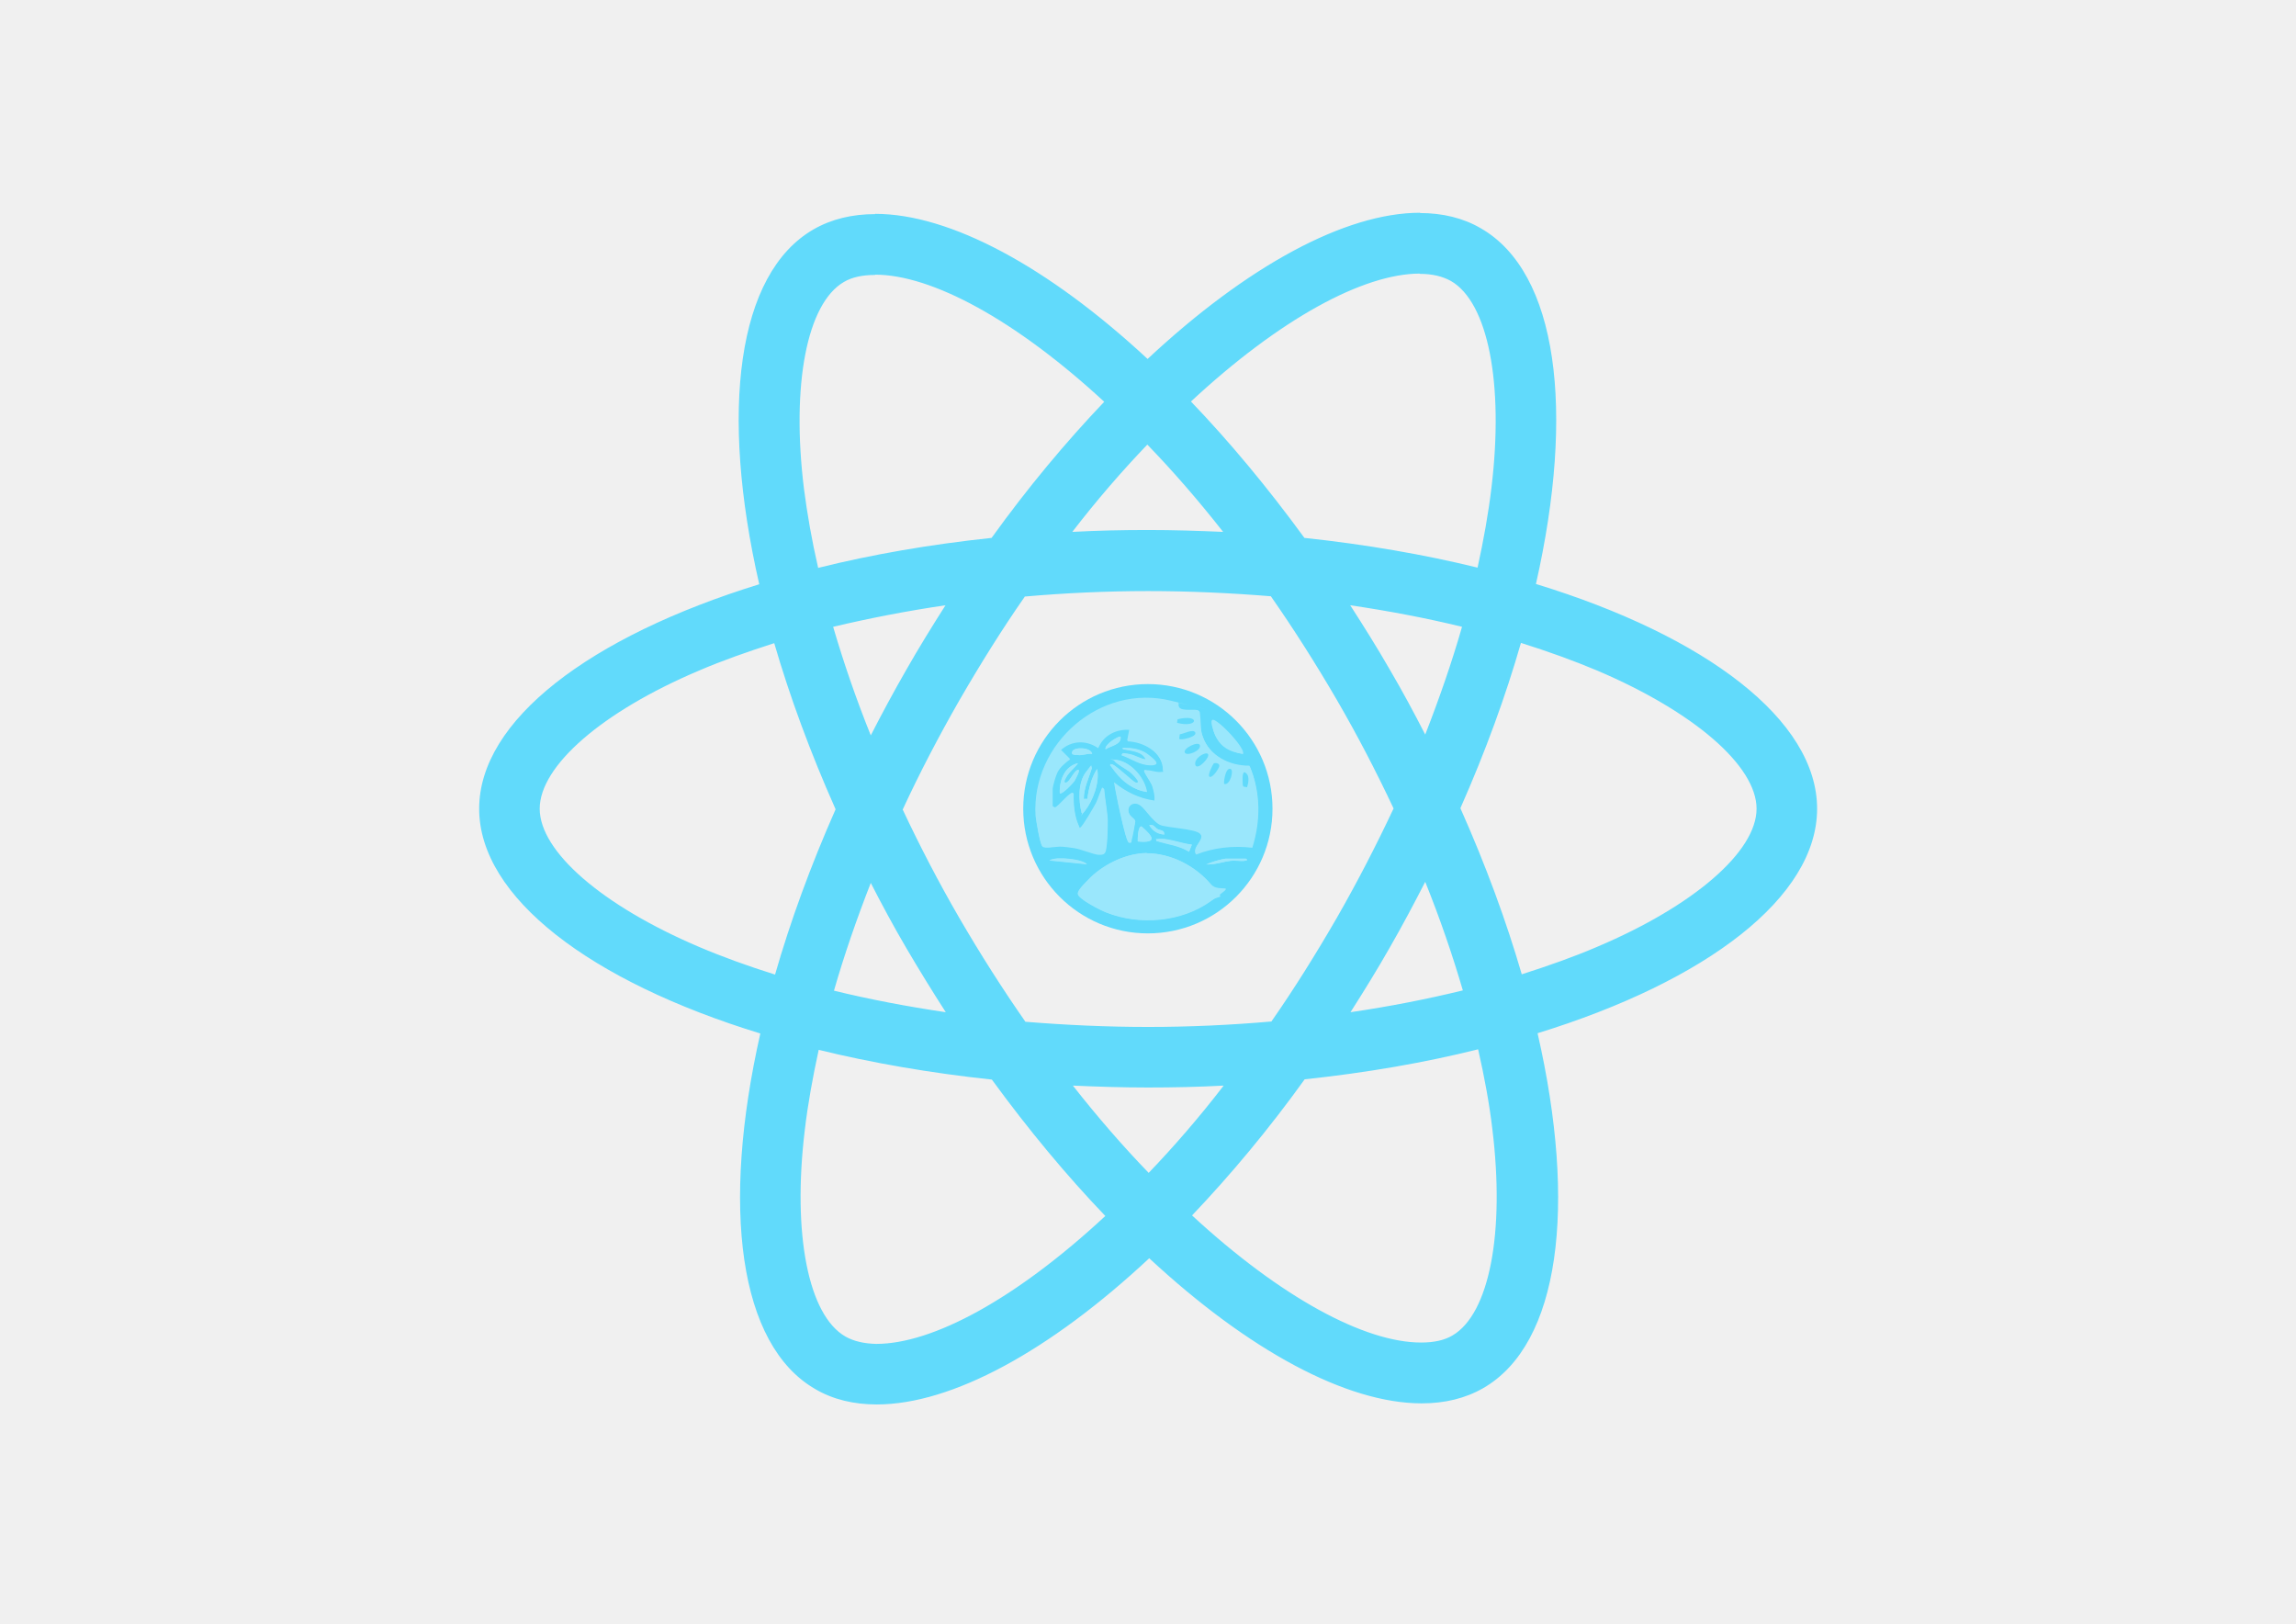
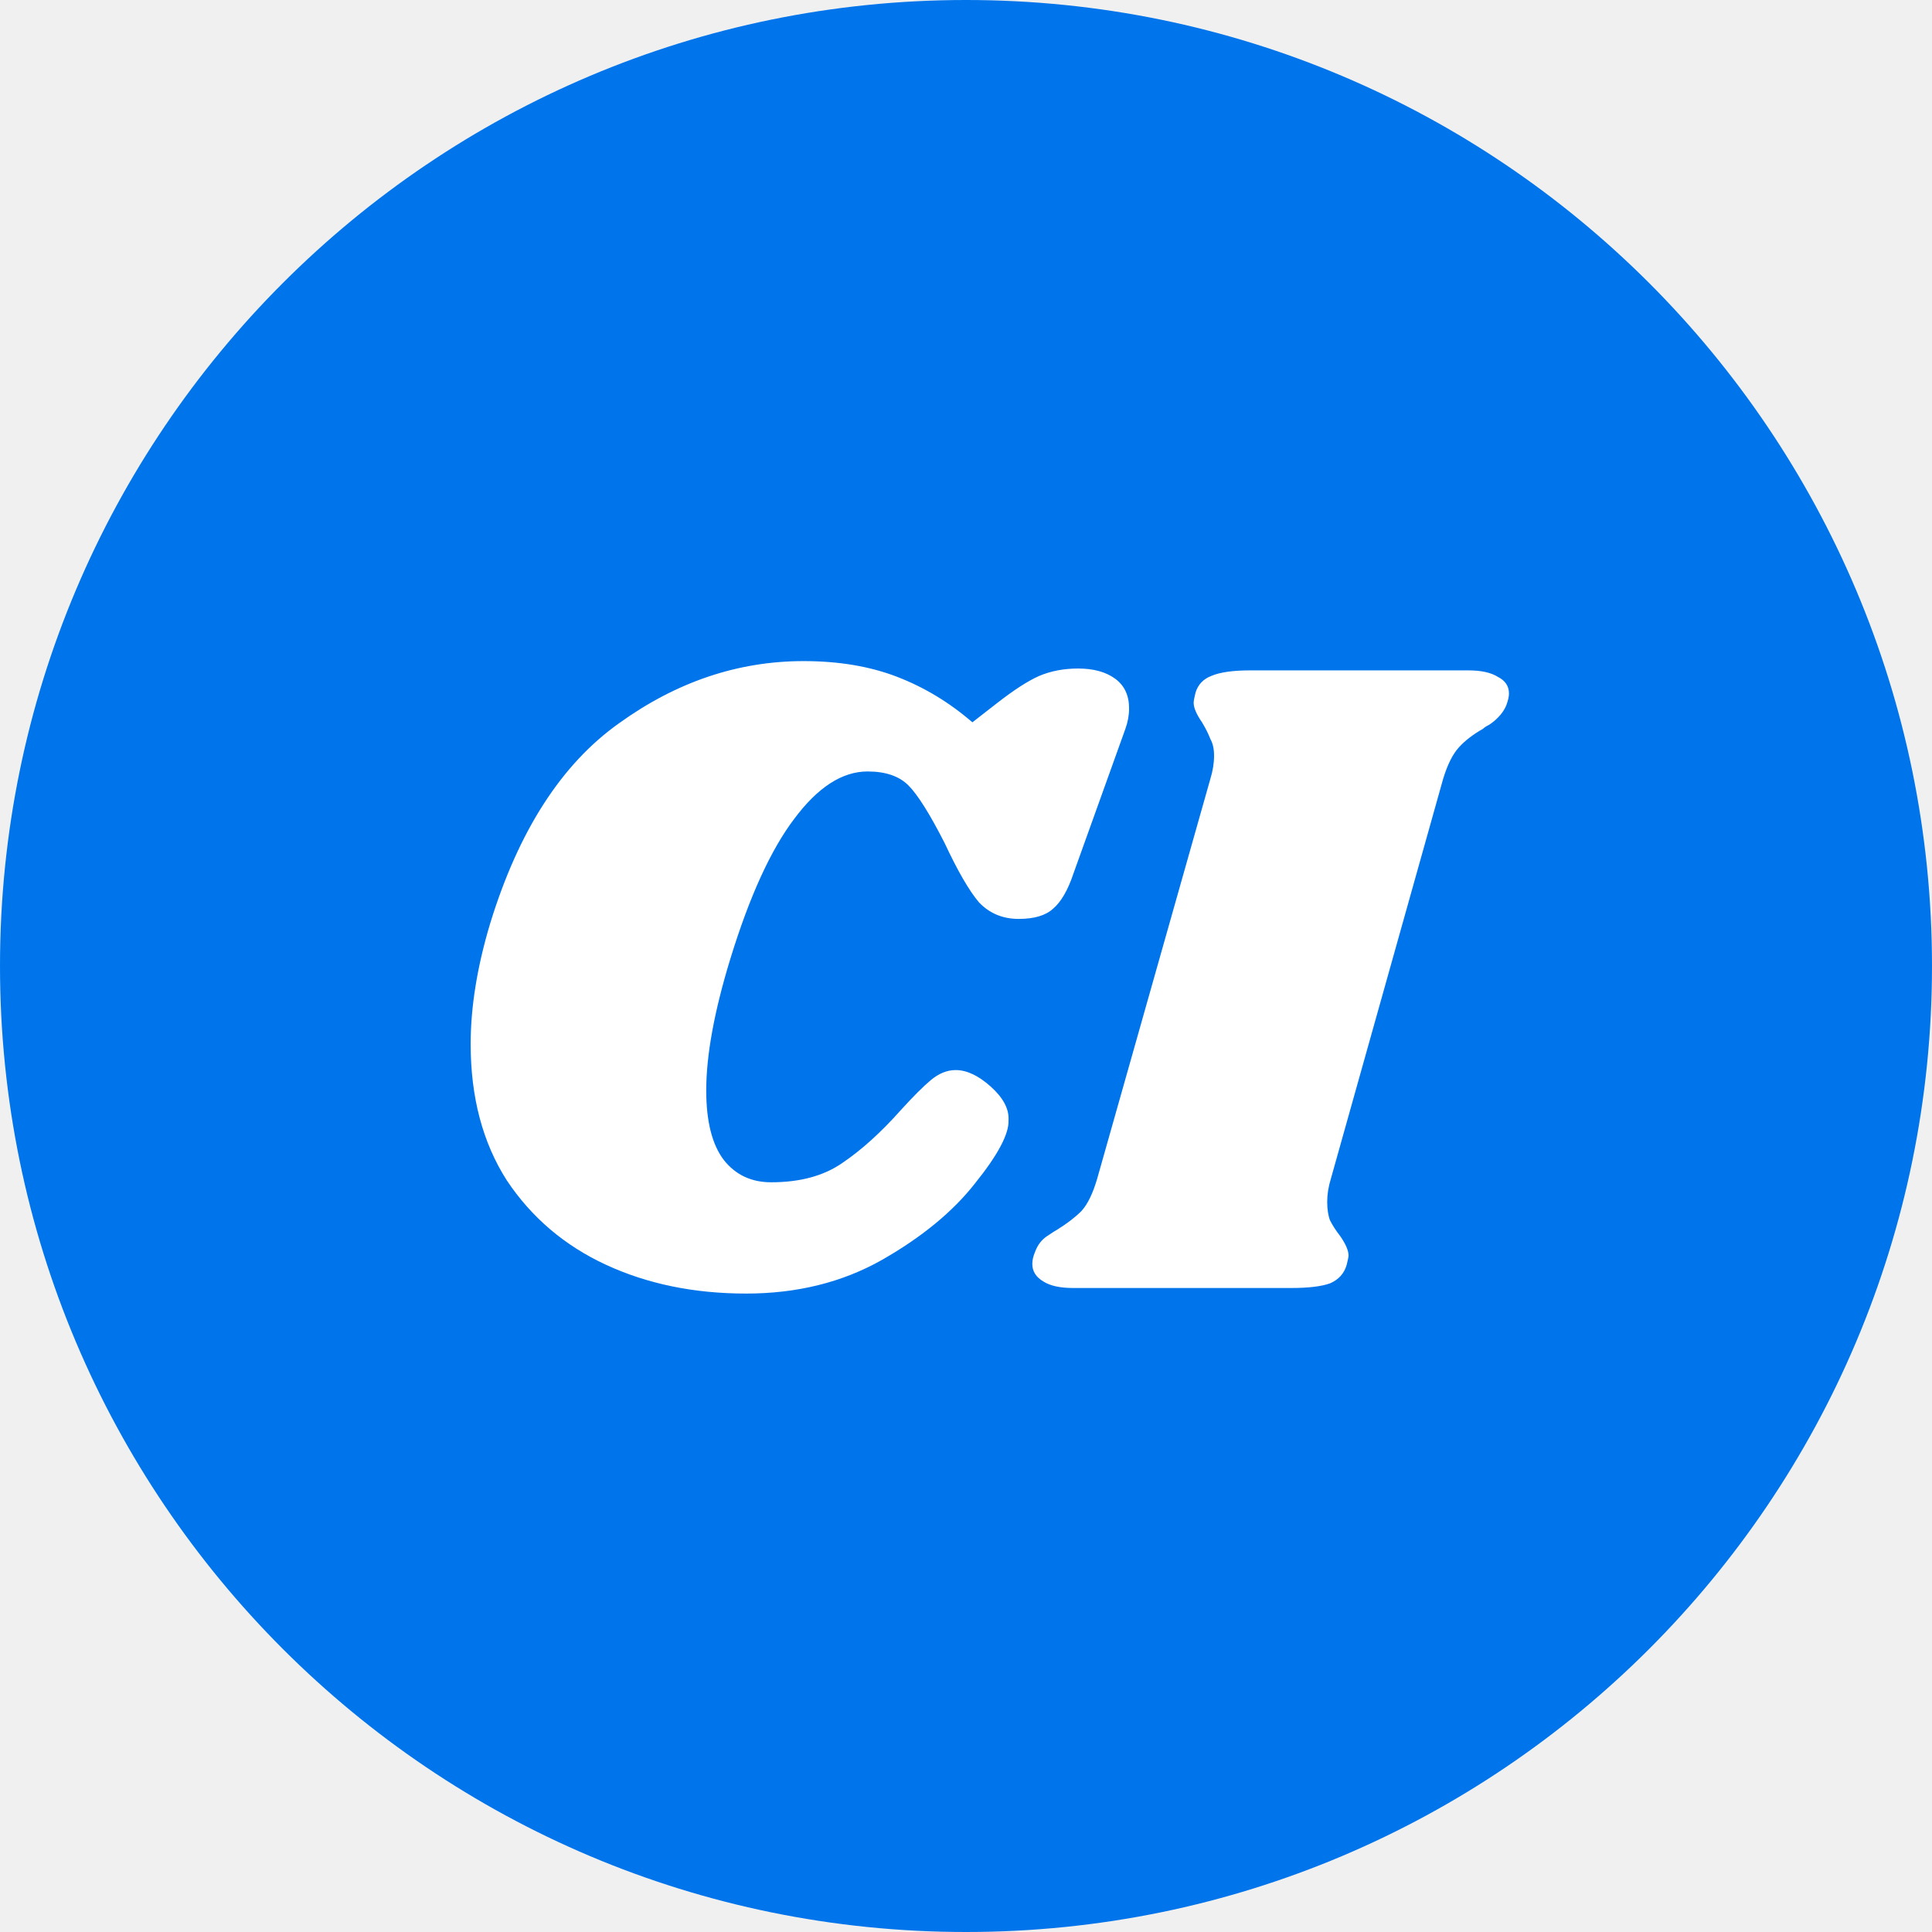
- <svg xmlns="http://www.w3.org/2000/svg" id="Layer_1" version="1.1" viewBox="0 0 841.9 595.3">
-   <defs>
-     <style>
-       .st0 {
-         fill: #9ae7fc;
-       }
- 
-       .st1 {
-         fill: #61dafb;
-       }
-     </style>
-   </defs>
-   <g>
-     <path class="st1" d="M666.3,296.5c0-32.5-40.7-63.3-103.1-82.4,14.4-63.6,8-114.2-20.2-130.4-6.5-3.8-14.1-5.6-22.4-5.6v22.3c4.6,0,8.3.9,11.4,2.6,13.6,7.8,19.5,37.5,14.9,75.7-1.1,9.4-2.9,19.3-5.1,29.4-19.6-4.8-41-8.5-63.5-10.9-13.5-18.5-27.5-35.3-41.6-50,32.6-30.3,63.2-46.9,84-46.9v-22.3c-27.5,0-63.5,19.6-99.9,53.6-36.4-33.8-72.4-53.2-99.9-53.2v22.3c20.7,0,51.4,16.5,84,46.6-14,14.7-28,31.4-41.3,49.9-22.6,2.4-44,6.1-63.6,11-2.3-10-4-19.7-5.2-29-4.7-38.2,1.1-67.9,14.6-75.8,3-1.8,6.9-2.6,11.5-2.6v-22.3c-8.4,0-16,1.8-22.6,5.6-28.1,16.2-34.4,66.7-19.9,130.1-62.2,19.2-102.7,49.9-102.7,82.3s40.7,63.3,103.1,82.4c-14.4,63.6-8,114.2,20.2,130.4,6.5,3.8,14.1,5.6,22.5,5.6,27.5,0,63.5-19.6,99.9-53.6,36.4,33.8,72.4,53.2,99.9,53.2,8.4,0,16-1.8,22.6-5.6,28.1-16.2,34.4-66.7,19.9-130.1,62-19.1,102.5-49.9,102.5-82.3zm-130.2-66.7c-3.7,12.9-8.3,26.2-13.5,39.5-4.1-8-8.4-16-13.1-24-4.6-8-9.5-15.8-14.4-23.4,14.2,2.1,27.9,4.7,41,7.9zm-45.8,106.5c-7.8,13.5-15.8,26.3-24.1,38.2-14.9,1.3-30,2-45.2,2s-30.2-.7-45-1.9c-8.3-11.9-16.4-24.6-24.2-38-7.6-13.1-14.5-26.4-20.8-39.8,6.2-13.4,13.2-26.8,20.7-39.9,7.8-13.5,15.8-26.3,24.1-38.2,14.9-1.3,30-2,45.2-2s30.2.7,45,1.9c8.3,11.9,16.4,24.6,24.2,38,7.6,13.1,14.5,26.4,20.8,39.8-6.3,13.4-13.2,26.8-20.7,39.9zm32.3-13c5.4,13.4,10,26.8,13.8,39.8-13.1,3.2-26.9,5.9-41.2,8,4.9-7.7,9.8-15.6,14.4-23.7,4.6-8,8.9-16.1,13-24.1zm-101.4,106.7c-9.3-9.6-18.6-20.3-27.8-32,9,.4,18.2.7,27.5.7s18.7-.2,27.8-.7c-9,11.7-18.3,22.4-27.5,32zm-74.4-58.9c-14.2-2.1-27.9-4.7-41-7.9,3.7-12.9,8.3-26.2,13.5-39.5,4.1,8,8.4,16,13.1,24s9.5,15.8,14.4,23.4zm73.9-208.1c9.3,9.6,18.6,20.3,27.8,32-9-.4-18.2-.7-27.5-.7s-18.7.2-27.8.7c9-11.7,18.3-22.4,27.5-32zm-74,58.9c-4.9,7.7-9.8,15.6-14.4,23.7-4.6,8-8.9,16-13,24-5.4-13.4-10-26.8-13.8-39.8,13.1-3.1,26.9-5.8,41.2-7.9zm-90.5,125.2c-35.4-15.1-58.3-34.9-58.3-50.6s22.9-35.6,58.3-50.6c8.6-3.7,18-7,27.7-10.1,5.7,19.6,13.2,40,22.5,60.9-9.2,20.8-16.6,41.1-22.2,60.6-9.9-3.1-19.3-6.5-28-10.2zm53.8,142.9c-13.6-7.8-19.5-37.5-14.9-75.7,1.1-9.4,2.9-19.3,5.1-29.4,19.6,4.8,41,8.5,63.5,10.9,13.5,18.5,27.5,35.3,41.6,50-32.6,30.3-63.2,46.9-84,46.9-4.5-.1-8.3-1-11.3-2.7zm237.2-76.2c4.7,38.2-1.1,67.9-14.6,75.8-3,1.8-6.9,2.6-11.5,2.6-20.7,0-51.4-16.5-84-46.6,14-14.7,28-31.4,41.3-49.9,22.6-2.4,44-6.1,63.6-11,2.3,10.1,4.1,19.8,5.2,29.1zm38.5-66.7c-8.6,3.7-18,7-27.7,10.1-5.7-19.6-13.2-40-22.5-60.9,9.2-20.8,16.6-41.1,22.2-60.6,9.9,3.1,19.3,6.5,28.1,10.2,35.4,15.1,58.3,34.9,58.3,50.6,0,15.7-23,35.6-58.4,50.6zm-264.9-268.7z" />
-     <circle class="st1" cx="420.9" cy="296.5" r="45.7" />
-     <path class="st1" d="M520.5,78.1" />
-   </g>
-   <circle class="st0" cx="420.8" cy="296.6" r="43" />
-   <path class="st1" d="M466.1,296.6c0,25-20.2,45.2-45.2,45.2s-45.2-20.2-45.2-45.2,20.2-45.2,45.2-45.2,45.2,20.2,45.2,45.2ZM386,295.6v-6.3c0-1.1,1.2-5.1,1.8-6.2,1-1.9,2.9-3.5,4.6-4.7l-3.4-3.4c4-3.6,9.4-3.7,13.7-.7,1.9-4.7,6.6-7.1,11.6-6.7l-.8,4.2c5.9.2,13.1,4.1,13.1,10.8s0,.5-.7.7c-1.7.3-3.4-.4-5-.6s-1.2-.4-1.2.3,2.5,4.1,3,5.5,1,3.5.8,5.3c-5.6-.8-10.5-3.2-14.8-6.7.3,2.6,4.1,21.7,5.3,21.9s.8-.6,1-1.1,1.3-6.3,1.3-6.7c0-1-1.7-1.8-2.2-2.8-1.2-2.7,1.3-4.7,3.7-3.3s5.2,6.2,7.5,7.3,13,1.4,14.8,3.3-2.9,4.6-1.5,7.6c6.7-2.6,13.5-3.3,20.6-2.5,3.1-9.7,3.1-20.3-.9-29.8-7.3,0-14.7-3.6-17.2-10.8-2.5-7.2-.7-8.6-1.3-9.3-.8-1-6.3.6-7.4-1.5s.3-1.1-.2-1.4-1.9-.6-2.6-.8c-26-6.4-51.3,15.7-49.7,42.1,0,1.6,1.6,10.3,2.4,11.1s4.8,0,6.3,0,3.7.3,5,.5c2.9.4,7.2,2.4,9.4,2.5s2.4-.8,2.7-2.4c.4-2.6.5-7.4.5-10.1s-1-7.8-1.3-11.6c-.9-.2-.7,0-.9.5-.7,1.3-1.1,3.2-1.9,4.8s-5.2,8.7-5.7,9-.7-.5-.8-.8c-1.6-3.5-2-7.9-1.9-11.8-.9-1-5.4,4.9-6.7,5.3l-.8-.4v-.3h-.2ZM455.6,276.4c1.1-1.2-6-8.9-7.2-10-3-2.7-5.4-4.5-3.5,1.4s5.7,7.8,10.6,8.5h.1ZM410.9,270.1c-.4-.5-6.1,2.9-5.5,4.6,1.9-1.3,5.9-1.7,5.5-4.6ZM400.4,276.4c-.3-2.4-6.3-2.7-7.2-1s1.6,1.4,1.9,1.4c1.8.3,3.5-.6,5.2-.4h.1ZM411.3,276.8c3.8,1.3,6.6,3.6,10.9,3.7s0-3-1.2-3.9c-2.2-1.7-5.1-2.4-7.8-2.4s-1.6-.3-1.4.4c2.8.6,7.3.7,8.4,3.8-2.3-.3-3.9-1.6-6.2-2s-2.5-.5-2.6.3h0ZM420.6,290.3c-.8-5.1-5.7-10.8-10.9-11.6s-1.3-.4-.8.5,4.7,3.2,5.7,4,4.5,4.2,2.1,3.8-8.4-7.8-9.4-6.7c.2.9,1.1,1.9,1.7,2.7,3,3.8,6.9,6.8,11.8,7.4h-.2ZM395.3,279.8c-5,1.1-6.9,6.3-6.7,11,.7.8,5-3.8,5.4-4.5s2.7-4.6,1.1-4-2.9,4.4-4.2,4.6.2-2.1.4-2.5c1.1-1.6,2.9-3.1,4-4.6h0ZM400.4,281.5c-.4-.5-2,1.3-2.3,1.7-2.9,3.9-2.6,10.2-1.5,14.8.8.2.8-.3,1.2-.7,3-3.8,5.5-10.5,4.5-15.4-2.1,3.1-3.1,7.3-3.6,11h-1.3c0-4,1.9-7.7,3-11.4h0ZM426.9,305.9c0-1.7-1.7-1.4-2.5-1.9s-1.3-1.9-3-1.4c1.3,2.1,3,3.2,5.5,3.4h0ZM417.2,308.5c7.6.7,5.5-1.9,1.4-5.5-1.3-.3-1.5,4.5-1.4,5.5ZM437,309.7c-3.5-.3-7.8-2-11.2-2.1s-1.3,0-1.9.7c4,1.3,8.4,1.7,12.1,4l1-2.5h0ZM420.5,312.8c-7.3,0-15.1,3.7-20.4,8.8s-4.8,5.3-4.8,6.2c0,1.8,8.6,6.2,10.5,6.8,12.1,4.8,27.5,3.5,38.2-4.2s3.1-2.7,0-6.2c-5.7-6.6-14.7-11.4-23.4-11.3h-.1ZM398.7,316.9c-1.4-1.4-5-1.9-7-2.1s-5.3-.3-6.9.6l13.9,1.4h0ZM456.9,314.8h-7.4c-.9,0-4.9,1.1-6,1.6s-.8.6,0,.5c2.4,0,5.1-1,7.6-1.3s3.5.2,5.1,0,1.3-.3.6-.8h0Z" />
-   <path class="st0" d="M386,295.6l.8.4c1.3-.3,5.8-6.2,6.7-5.3,0,3.9.3,8.3,1.9,11.8s0,1.2.8.8,5.1-7.8,5.7-9,1.3-3.5,1.9-4.8,0-.7.9-.5c.3,3.8,1.2,7.8,1.3,11.6s0,7.5-.5,10.1-1.1,2.4-2.7,2.4-6.5-2.1-9.4-2.5-3.7-.5-5-.5-5.4,1.1-6.3,0-2.2-9.5-2.4-11.1c-1.5-26.4,23.7-48.5,49.7-42.1s2.2.4,2.6.8,0,1,.2,1.4c1.1,2,6.5.5,7.4,1.5s.4,6.9,1.3,9.3c2.5,7.2,10,10.9,17.2,10.8,4,9.4,4,20.1.9,29.8-7.2-.7-13.9,0-20.6,2.5-1.3-3.1,4.1-5.1,1.5-7.6s-11.8-1.9-14.8-3.3-5.4-6.1-7.5-7.3-4.9.6-3.7,3.3,2.1,1.8,2.2,2.8-1,6.2-1.3,6.7-.3,1.3-1,1.1c-1.1-.3-5-19.3-5.3-21.9,4.3,3.5,9.2,5.9,14.8,6.7.2-1.9-.3-3.5-.8-5.3s-3-5.1-3-5.5c0-.8.9-.3,1.2-.3,1.6,0,3.3.8,5,.6s.7.3.7-.7c0-6.6-7.2-10.6-13.1-10.8l.8-4.2c-5.1-.3-9.6,2-11.6,6.7-4.3-3-9.8-3-13.7.7l3.4,3.4c-1.8,1.3-3.5,2.8-4.6,4.7s-1.8,5.1-1.8,6.2v6.6h.2ZM431.6,265c7.8,2.1,8.7-3.5.2-1.3l-.2,1.3ZM432.4,270.9c.3.6,6.4-.4,5.8-2.3s-4.6.6-5.7.6l-.2,1.7h.1ZM434.5,276c.8,1.2,5.7-1.8,5.5-2.7-.4-1.9-6.6,1.2-5.5,2.7ZM442.9,276.4c-.9-.9-5,2.8-4.6,4,.6,2.4,5.7-3,4.6-4ZM445.1,279.9c-.3.2-3.1,4.6-1.5,5s3.5-3.4,3.5-4-1.3-1.3-2-.9h0ZM448.9,287.4c2.1.8,3.8-5.1,2.3-5.5-1.9-.6-2.6,5.1-2.3,5.5ZM457.3,288.6c.5-1.7,1.1-4.7-1-5.5-1,.3-.6,3.9-.6,4.8l.3.5,1.3.2h0Z" />
-   <path class="st0" d="M455.6,276.4c-5-.8-9.1-3.6-10.6-8.5s.5-4,3.5-1.4,8.3,8.7,7.2,10h-.1Z" />
-   <path class="st0" d="M420.6,290.3c-4.9-.6-8.9-3.6-11.8-7.4s-1.5-1.8-1.7-2.7c1-1,8.5,6.6,9.4,6.7,2.4.4-1.8-3.5-2.1-3.8-1-.8-5.4-3.5-5.7-4-.4-.8.5-.5.8-.5,5.2.8,10.1,6.6,10.9,11.6h.2Z" />
-   <path class="st0" d="M400.4,281.5c-1.1,3.7-3,7.3-3,11.4h1.3c.5-3.7,1.5-7.8,3.6-11,1,4.8-1.5,11.6-4.5,15.4s-.4.8-1.2.7c-1.1-4.5-1.3-10.8,1.5-14.8s1.9-2.2,2.3-1.7h0Z" />
-   <path class="st0" d="M411.3,276.8c0-.8,2.1-.4,2.6-.3,2.4.4,4,1.7,6.2,2-1.2-3.1-5.7-3.2-8.4-3.8,0-.8.9-.4,1.4-.4,2.8,0,5.6.7,7.8,2.4,2.2,1.7,4,4,1.2,3.9-4.3,0-7.1-2.4-10.9-3.7h0Z" />
-   <path class="st0" d="M395.3,279.8c-1.1,1.6-3,3-4,4.6s-1.9,2.8-.4,2.5,2.8-4,4.2-4.6-.9,3.6-1.1,4c-.4.7-4.7,5.2-5.4,4.5-.2-4.6,1.8-9.9,6.7-11h0Z" />
-   <path class="st0" d="M437,309.7l-1,2.5c-3.6-2.3-8-2.8-12.1-4,.5-.7,1.1-.7,1.9-.7,3.4,0,7.8,1.8,11.2,2.1h0Z" />
-   <path class="st0" d="M417.2,308.5c0-1,0-5.8,1.4-5.5,4,3.5,6.1,6.2-1.4,5.5Z" />
-   <path class="st0" d="M400.4,276.4c-1.8-.3-3.5.7-5.2.4s-2.3-.8-1.9-1.4c.8-1.6,6.9-1.4,7.2,1h-.1Z" />
-   <path class="st0" d="M410.9,270.1c.4,3-3.6,3.3-5.5,4.6-.6-1.8,5-5.1,5.5-4.6Z" />
-   <path class="st0" d="M426.9,305.9c-2.5-.2-4.1-1.3-5.5-3.4,1.7-.4,2,.8,3,1.4s2.6.3,2.5,1.9h0Z" />
-   <path class="st1" d="M432.4,270.9l.2-1.7c1.1,0,5.1-2.2,5.7-.6s-5.5,2.9-5.8,2.3h-.1Z" />
-   <path class="st1" d="M431.6,265l.2-1.3c8.4-2.1,7.7,3.4-.2,1.3Z" />
-   <path class="st1" d="M434.5,276c-1.1-1.5,5.1-4.6,5.5-2.7s-4.6,4-5.5,2.7Z" />
-   <path class="st1" d="M442.9,276.4c1.1,1.1-4,6.4-4.6,4s3.7-4.9,4.6-4Z" />
-   <path class="st1" d="M445.1,279.9c.7-.4,2.1,0,2,.9s-2.4,4.4-3.5,4,1.3-4.8,1.5-5h0Z" />
-   <path class="st1" d="M448.9,287.4c-.3-.3.4-6.1,2.3-5.5,1.4.4-.2,6.2-2.3,5.5Z" />
-   <path class="st1" d="M457.3,288.6l-1.3-.2-.3-.5c0-.9-.4-4.6.6-4.8,2.1.8,1.5,3.8,1,5.5h0Z" />
-   <path class="st0" d="M420.5,312.8c8.9,0,17.9,4.7,23.4,11.3,5.6,6.6,3.8,3.5,0,6.2-10.7,7.7-26.1,9-38.2,4.2-1.9-.8-10.5-5.1-10.5-6.8s4-5.3,4.8-6.2c5.3-5,13.1-8.6,20.4-8.8h.1Z" />
-   <path class="st0" d="M398.7,316.9l-13.9-1.4c1.7-1,5-.8,6.9-.6s5.6.7,7,2.1h0Z" />
-   <path class="st0" d="M456.9,314.8c.7.5,0,.8-.6.8-1.6.2-3.5-.2-5.1,0-2.4.3-5.2,1.2-7.6,1.3s-1.1,0,0-.5,5.1-1.6,6-1.6h7.4,0Z" />
+ <svg xmlns="http://www.w3.org/2000/svg" width="75" height="75" viewBox="0 0 75 75" fill="none">
+   <circle cx="37.5" cy="37.5" r="37.5" fill="#0075EB" />
+   <path d="M28.963 50.216C26.948 50.216 25.136 49.844 23.527 49.1C21.919 48.356 20.636 47.264 19.675 45.824C18.739 44.36 18.271 42.596 18.271 40.532C18.271 39.092 18.523 37.532 19.027 35.852C20.131 32.252 21.799 29.66 24.032 28.076C26.264 26.468 28.651 25.664 31.195 25.664C32.563 25.664 33.776 25.868 34.831 26.276C35.888 26.684 36.859 27.272 37.748 28.04L38.719 27.284C39.367 26.78 39.907 26.432 40.34 26.24C40.795 26.048 41.3 25.952 41.852 25.952C42.452 25.952 42.931 26.084 43.291 26.348C43.651 26.612 43.831 26.996 43.831 27.5C43.831 27.764 43.783 28.028 43.688 28.292L41.672 33.908C41.456 34.556 41.191 35.012 40.88 35.276C40.592 35.54 40.148 35.672 39.547 35.672C38.923 35.672 38.407 35.456 37.999 35.024C37.615 34.568 37.172 33.8 36.667 32.72C36.092 31.592 35.623 30.848 35.264 30.488C34.904 30.128 34.376 29.948 33.679 29.948C32.696 29.948 31.747 30.56 30.835 31.784C29.924 32.984 29.096 34.796 28.352 37.22C27.727 39.26 27.416 40.964 27.416 42.332C27.416 43.532 27.643 44.432 28.099 45.032C28.555 45.608 29.168 45.896 29.936 45.896C31.064 45.896 31.988 45.644 32.708 45.14C33.452 44.636 34.208 43.952 34.975 43.088C35.456 42.56 35.84 42.176 36.127 41.936C36.44 41.672 36.764 41.54 37.099 41.54C37.532 41.54 37.987 41.756 38.468 42.188C38.947 42.62 39.175 43.052 39.151 43.484C39.175 44.012 38.743 44.828 37.855 45.932C36.992 47.036 35.779 48.032 34.219 48.92C32.684 49.784 30.931 50.216 28.963 50.216ZM56.994 26.024C57.498 26.024 57.882 26.108 58.146 26.276C58.434 26.42 58.578 26.636 58.578 26.924C58.578 27.044 58.542 27.2 58.47 27.392C58.398 27.56 58.29 27.716 58.146 27.86C58.026 27.98 57.906 28.076 57.786 28.148C57.69 28.196 57.618 28.244 57.57 28.292C57.186 28.508 56.874 28.748 56.634 29.012C56.394 29.276 56.19 29.684 56.022 30.236L51.666 45.752C51.57 46.064 51.522 46.364 51.522 46.652C51.522 46.94 51.558 47.18 51.63 47.372C51.726 47.564 51.858 47.768 52.026 47.984C52.242 48.296 52.35 48.548 52.35 48.74C52.35 48.788 52.326 48.908 52.278 49.1C52.182 49.436 51.966 49.676 51.63 49.82C51.294 49.94 50.79 50 50.118 50H41.658C41.154 50 40.77 49.916 40.506 49.748C40.218 49.58 40.074 49.352 40.074 49.064C40.074 48.92 40.11 48.764 40.182 48.596C40.278 48.332 40.434 48.128 40.65 47.984C40.866 47.84 40.998 47.756 41.046 47.732C41.43 47.492 41.742 47.252 41.982 47.012C42.222 46.748 42.426 46.328 42.594 45.752L46.986 30.236C47.082 29.924 47.13 29.624 47.13 29.336C47.13 29.072 47.082 28.856 46.986 28.688C46.914 28.496 46.806 28.28 46.662 28.04C46.446 27.728 46.338 27.476 46.338 27.284C46.338 27.212 46.362 27.08 46.41 26.888C46.506 26.576 46.71 26.36 47.022 26.24C47.358 26.096 47.862 26.024 48.534 26.024H56.994Z" fill="white" />
</svg>
